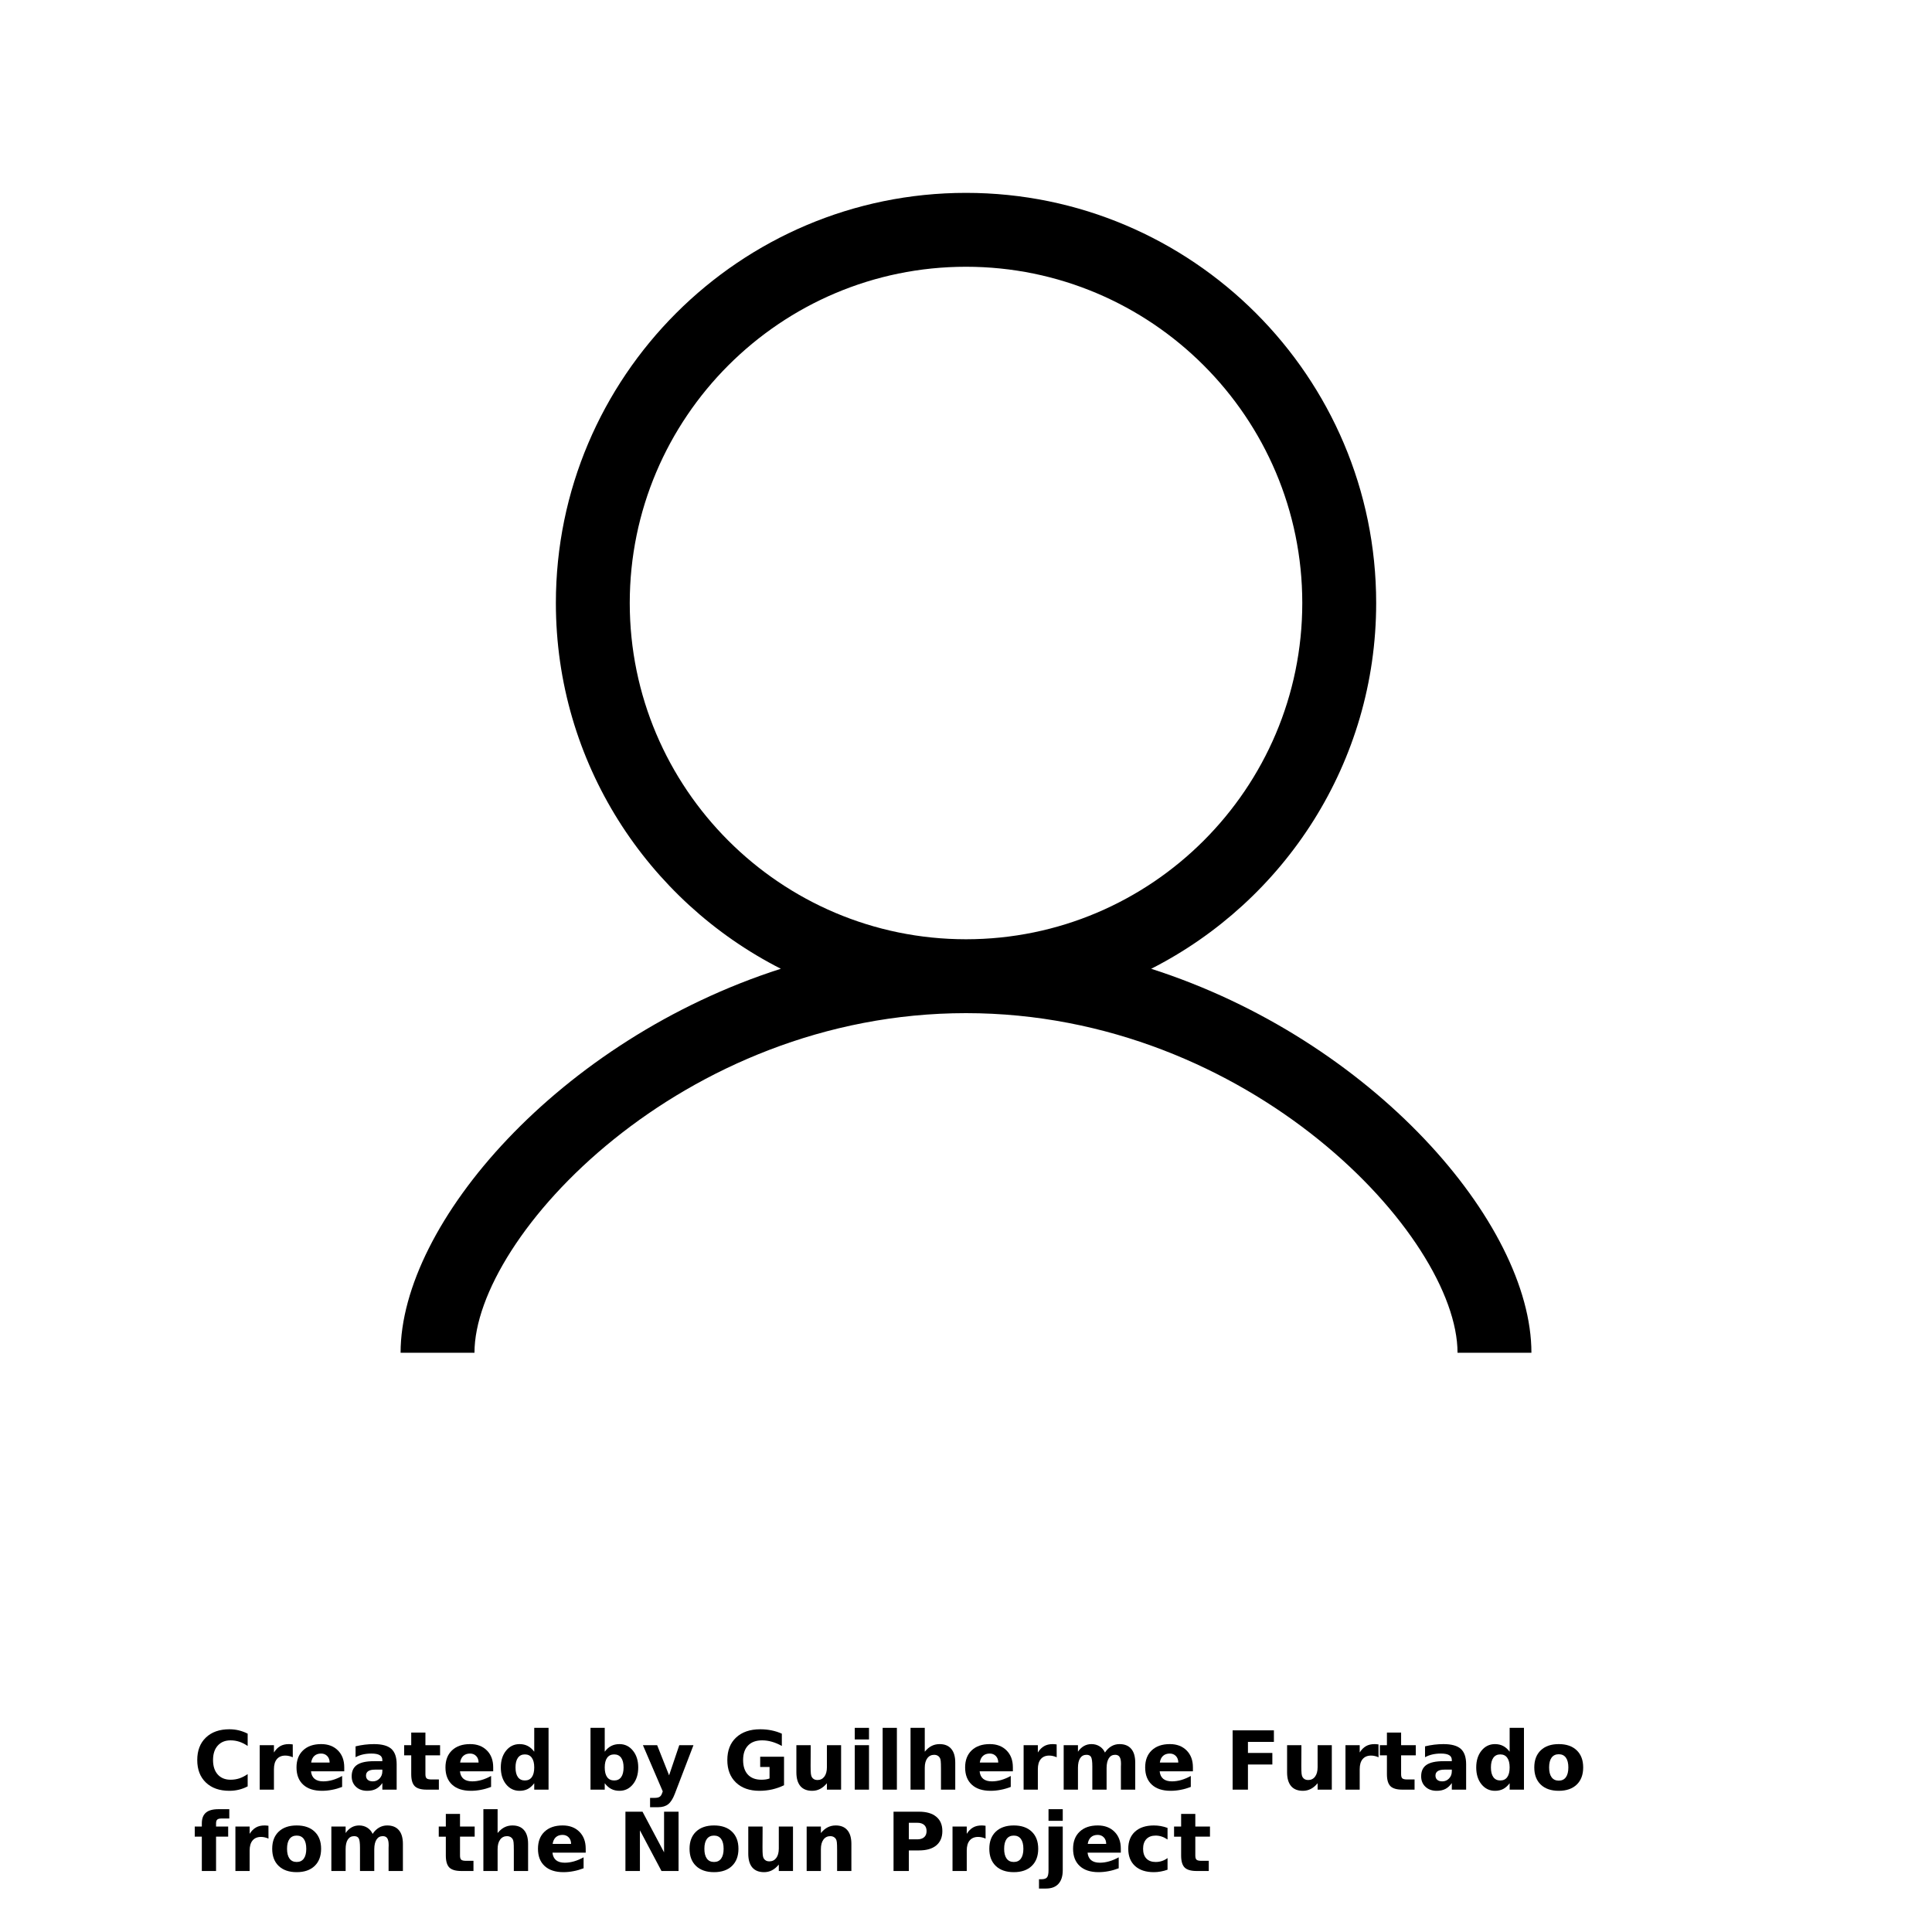
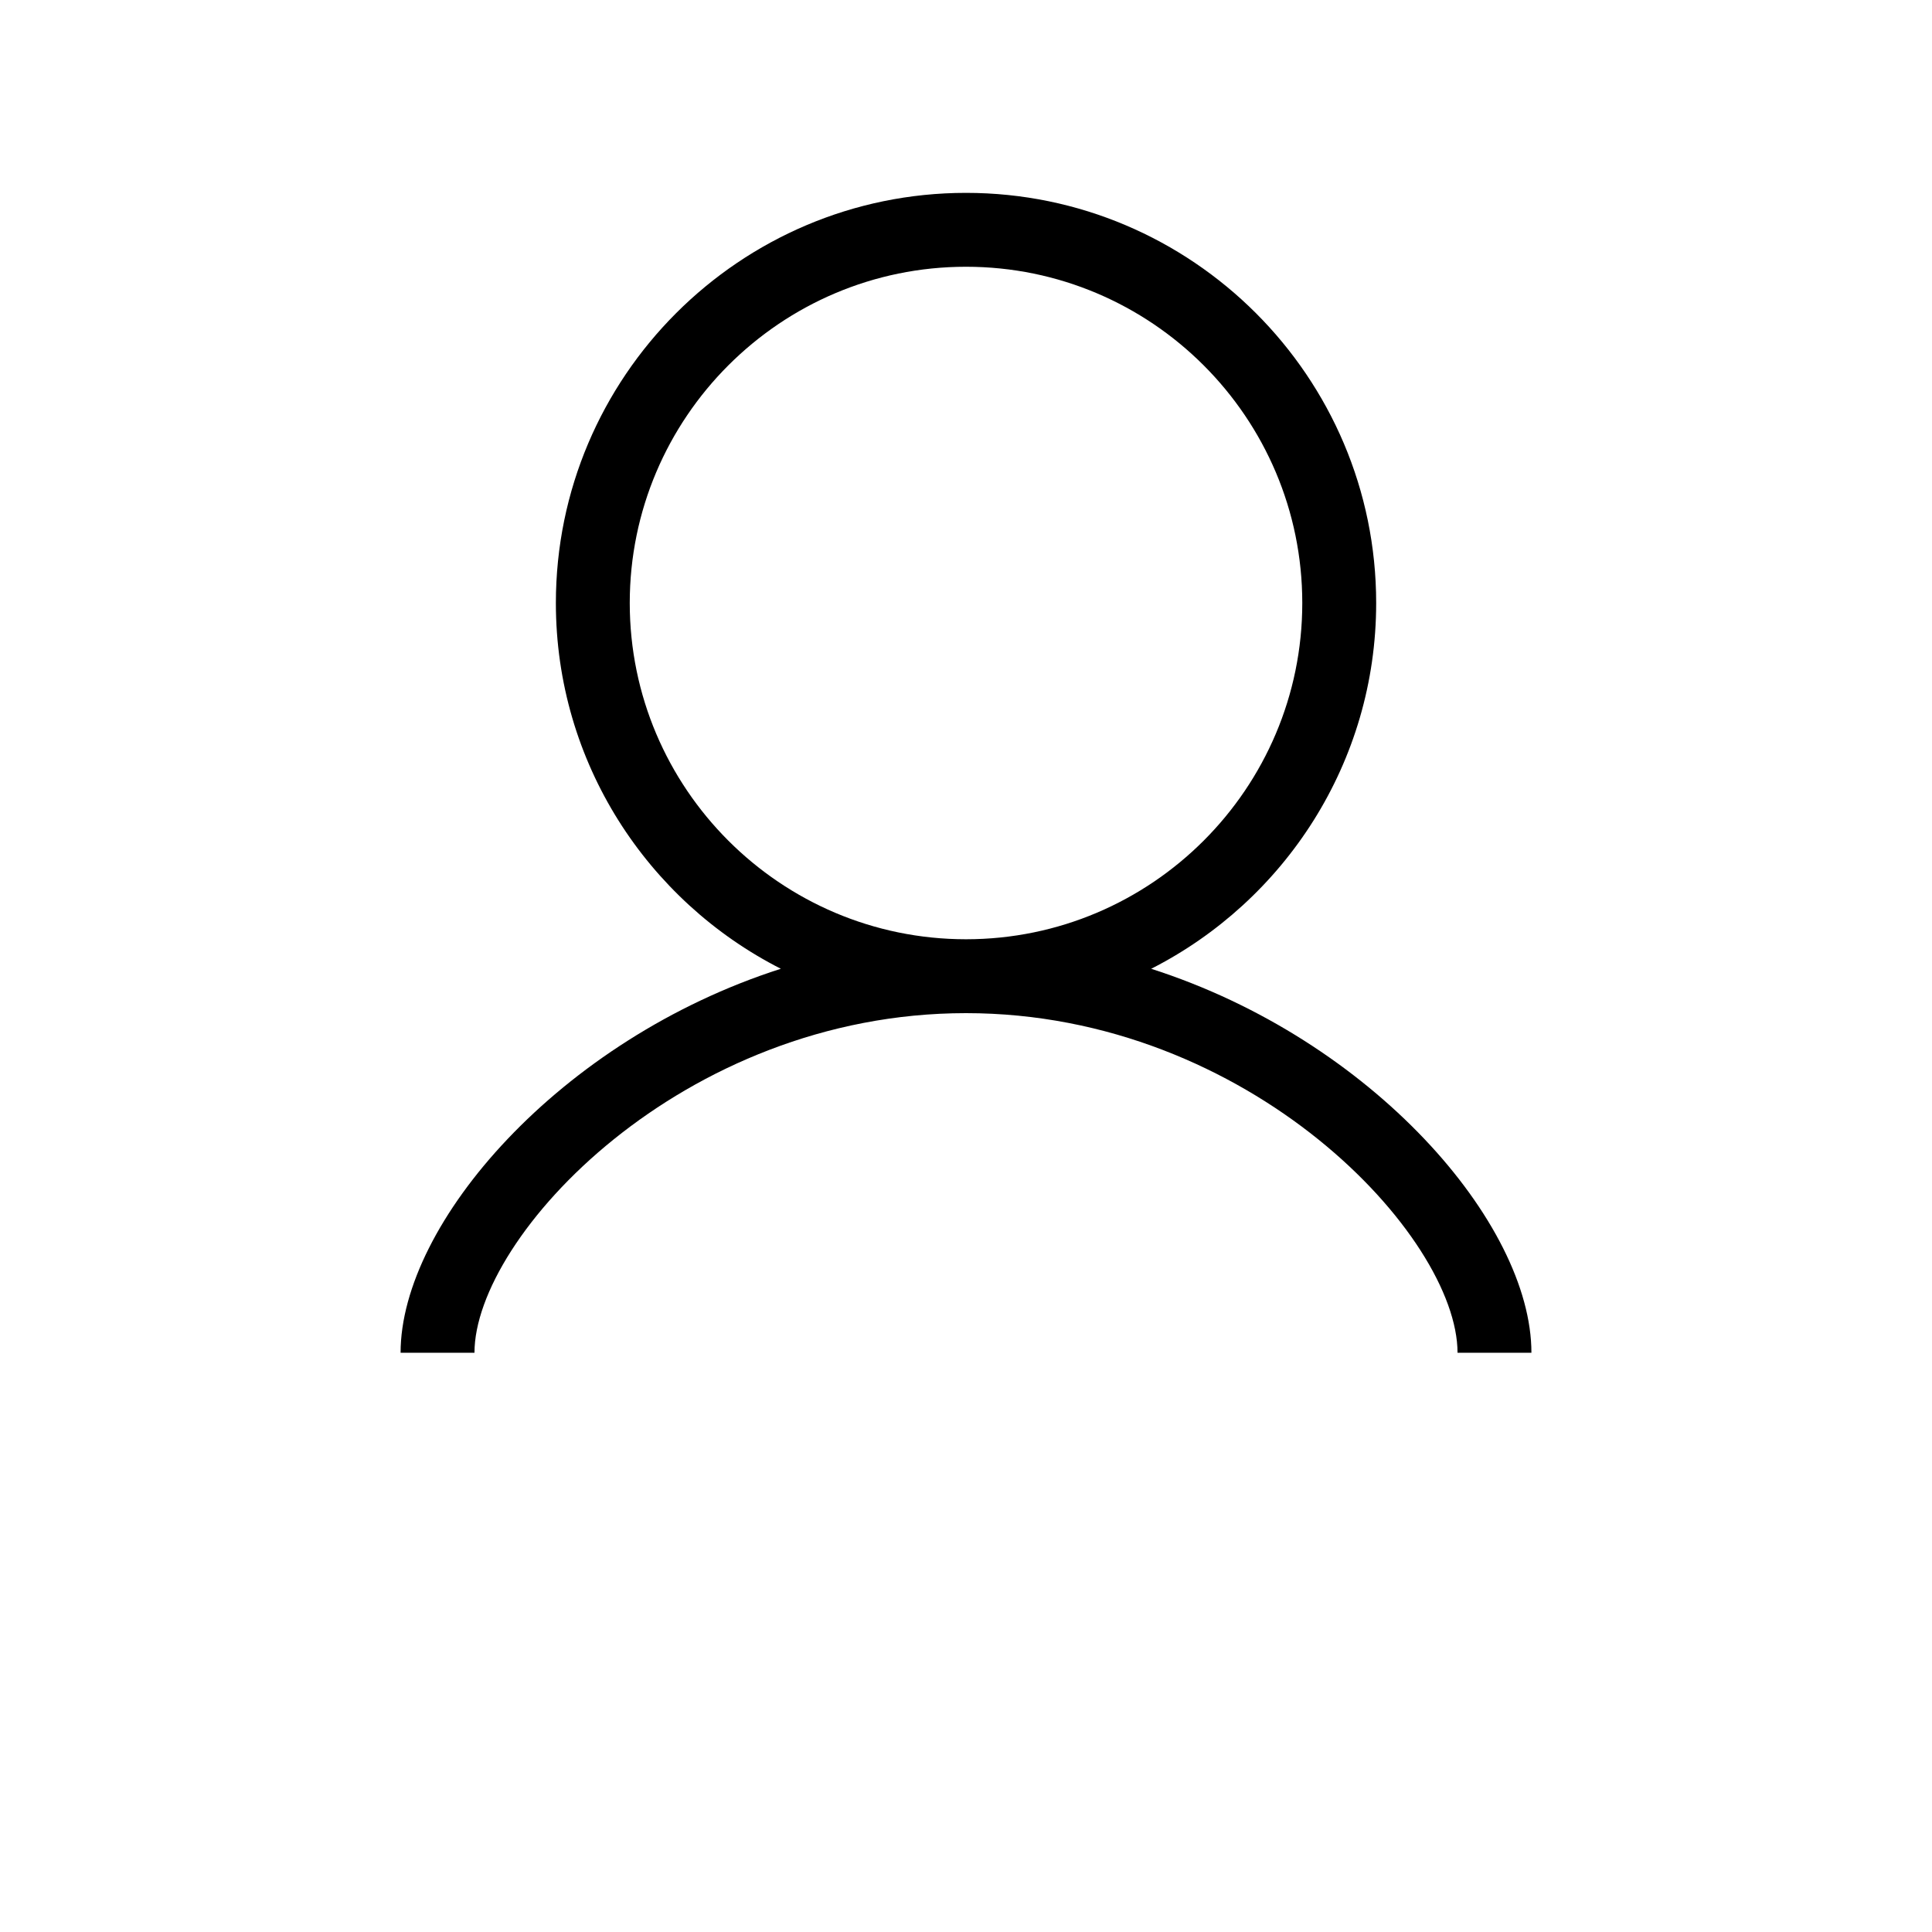
- <svg xmlns="http://www.w3.org/2000/svg" xmlns:xlink="http://www.w3.org/1999/xlink" width="700pt" height="700pt" version="1.1" viewBox="0 0 700 700">
-   <defs>
-     <symbol id="v" overflow="visible">
-       <path d="m19.734-1.188c-1.012 0.531-2.07 0.934-3.172 1.203-1.105 0.27-2.258 0.406-3.453 0.406-3.586 0-6.422-1-8.516-3-2.086-2-3.125-4.711-3.125-8.141 0-3.438 1.039-6.156 3.125-8.156 2.094-2 4.93-3 8.516-3 1.195 0 2.348 0.137 3.453 0.406 1.102 0.273 2.16 0.668 3.172 1.188v4.453c-1.023-0.695-2.031-1.207-3.031-1.531-1-0.332-2.055-0.5-3.156-0.5-1.969 0-3.523 0.637-4.656 1.906-1.137 1.262-1.703 3.008-1.703 5.234 0 2.219 0.566 3.965 1.703 5.234 1.133 1.262 2.688 1.891 4.656 1.891 1.102 0 2.156-0.16 3.156-0.484 1-0.332 2.008-0.848 3.031-1.547z" />
-     </symbol>
-     <symbol id="b" overflow="visible">
-       <path d="m14.453-11.734c-0.461-0.207-0.914-0.359-1.359-0.453-0.438-0.102-0.887-0.156-1.344-0.156-1.324 0-2.344 0.43-3.062 1.281-0.711 0.844-1.062 2.059-1.062 3.641v7.422h-5.156v-16.109h5.156v2.641c0.664-1.051 1.426-1.816 2.281-2.297 0.852-0.488 1.883-0.734 3.094-0.734 0.164 0 0.348 0.008 0.547 0.016 0.207 0.012 0.504 0.043 0.891 0.094z" />
-     </symbol>
-     <symbol id="a" overflow="visible">
-       <path d="m18.562-8.094v1.453h-12.047c0.125 1.211 0.562 2.121 1.312 2.734 0.75 0.605 1.797 0.906 3.141 0.906 1.082 0 2.191-0.16 3.328-0.484 1.133-0.32 2.301-0.812 3.5-1.469v3.969c-1.219 0.469-2.438 0.82-3.656 1.047-1.219 0.238-2.438 0.359-3.656 0.359-2.918 0-5.184-0.738-6.797-2.219-1.617-1.488-2.422-3.57-2.422-6.25 0-2.625 0.789-4.688 2.375-6.188 1.594-1.508 3.781-2.266 6.562-2.266 2.531 0 4.555 0.766 6.078 2.297 1.52 1.523 2.281 3.559 2.281 6.109zm-5.297-1.719c0-0.977-0.289-1.766-0.859-2.359-0.574-0.602-1.32-0.906-2.234-0.906-1 0-1.812 0.281-2.438 0.844-0.617 0.562-1 1.371-1.156 2.422z" />
-     </symbol>
-     <symbol id="g" overflow="visible">
-       <path d="m9.703-7.25c-1.074 0-1.887 0.184-2.438 0.547-0.543 0.367-0.812 0.902-0.812 1.609 0 0.656 0.219 1.172 0.656 1.547 0.438 0.367 1.047 0.547 1.828 0.547 0.969 0 1.781-0.348 2.438-1.047 0.664-0.695 1-1.566 1-2.609v-0.594zm7.859-1.938v9.188h-5.188v-2.391c-0.688 0.98-1.465 1.695-2.328 2.141-0.867 0.445-1.918 0.672-3.156 0.672-1.668 0-3.023-0.484-4.062-1.453-1.043-0.977-1.562-2.242-1.562-3.797 0-1.895 0.648-3.281 1.953-4.156 1.301-0.883 3.344-1.328 6.125-1.328h3.031v-0.406c0-0.812-0.324-1.406-0.969-1.781-0.637-0.383-1.637-0.578-3-0.578-1.105 0-2.133 0.109-3.078 0.328-0.949 0.219-1.836 0.555-2.656 1v-3.938c1.102-0.27 2.211-0.473 3.328-0.609 1.113-0.133 2.227-0.203 3.344-0.203 2.906 0 5 0.574 6.281 1.719 1.289 1.148 1.938 3.012 1.938 5.594z" />
-     </symbol>
-     <symbol id="c" overflow="visible">
-       <path d="m8.094-20.688v4.578h5.312v3.672h-5.312v6.844c0 0.75 0.148 1.258 0.453 1.516 0.301 0.262 0.891 0.391 1.766 0.391h2.656v3.688h-4.422c-2.031 0-3.477-0.422-4.328-1.266-0.844-0.852-1.266-2.297-1.266-4.328v-6.844h-2.562v-3.672h2.562v-4.578z" />
-     </symbol>
-     <symbol id="f" overflow="visible">
-       <path d="m13.438-13.75v-8.641h5.188v22.391h-5.188v-2.328c-0.711 0.949-1.492 1.648-2.344 2.094-0.855 0.438-1.844 0.656-2.969 0.656-1.98 0-3.609-0.785-4.891-2.359-1.273-1.582-1.906-3.617-1.906-6.109 0-2.477 0.633-4.504 1.906-6.078 1.281-1.582 2.91-2.375 4.891-2.375 1.113 0 2.098 0.227 2.953 0.672 0.863 0.438 1.648 1.133 2.359 2.078zm-3.391 10.422c1.102 0 1.941-0.398 2.516-1.203 0.582-0.801 0.875-1.973 0.875-3.516 0-1.531-0.293-2.695-0.875-3.5-0.574-0.812-1.414-1.219-2.516-1.219-1.094 0-1.934 0.406-2.516 1.219-0.586 0.805-0.875 1.969-0.875 3.5 0 1.543 0.289 2.715 0.875 3.516 0.582 0.805 1.422 1.203 2.516 1.203z" />
-     </symbol>
-     <symbol id="l" overflow="visible">
-       <path d="m11.047-3.328c1.102 0 1.945-0.398 2.531-1.203 0.582-0.801 0.875-1.973 0.875-3.516 0-1.531-0.293-2.695-0.875-3.5-0.586-0.812-1.43-1.219-2.531-1.219-1.105 0-1.953 0.406-2.547 1.219-0.586 0.812-0.875 1.98-0.875 3.5 0 1.531 0.289 2.703 0.875 3.516 0.594 0.805 1.441 1.203 2.547 1.203zm-3.422-10.422c0.707-0.945 1.492-1.641 2.359-2.078 0.863-0.445 1.859-0.672 2.984-0.672 1.977 0 3.602 0.793 4.875 2.375 1.281 1.574 1.922 3.602 1.922 6.078 0 2.492-0.641 4.527-1.922 6.109-1.273 1.574-2.898 2.359-4.875 2.359-1.125 0-2.121-0.227-2.984-0.672-0.867-0.445-1.652-1.141-2.359-2.078v2.328h-5.156v-22.391h5.156z" />
-     </symbol>
-     <symbol id="k" overflow="visible">
-       <path d="m0.359-16.109h5.156l4.328 10.922 3.688-10.922h5.141l-6.766 17.641c-0.688 1.789-1.484 3.039-2.391 3.75-0.906 0.719-2.106 1.078-3.594 1.078h-2.969v-3.375h1.609c0.875 0 1.508-0.141 1.906-0.422 0.395-0.281 0.703-0.781 0.922-1.5l0.156-0.438z" />
-     </symbol>
-     <symbol id="j" overflow="visible">
-       <path d="m22.016-1.594c-1.387 0.668-2.824 1.172-4.312 1.516-1.48 0.332-3.012 0.5-4.594 0.5-3.586 0-6.422-1-8.516-3-2.086-2-3.125-4.711-3.125-8.141 0-3.469 1.062-6.191 3.188-8.172 2.133-1.988 5.051-2.984 8.75-2.984 1.426 0 2.797 0.137 4.109 0.406 1.312 0.273 2.547 0.668 3.703 1.188v4.453c-1.199-0.676-2.391-1.18-3.578-1.516-1.18-0.344-2.359-0.516-3.547-0.516-2.211 0-3.914 0.621-5.109 1.859-1.199 1.23-1.797 2.992-1.797 5.281 0 2.273 0.57 4.027 1.719 5.266 1.156 1.242 2.797 1.859 4.922 1.859 0.57 0 1.102-0.035 1.594-0.109 0.5-0.07 0.945-0.188 1.344-0.344v-4.172h-3.391v-3.703h8.641z" />
-     </symbol>
-     <symbol id="e" overflow="visible">
-       <path d="m2.297-6.281v-9.828h5.188v1.609c0 0.875-0.008 1.977-0.016 3.297-0.012 1.312-0.016 2.188-0.016 2.625 0 1.293 0.031 2.227 0.094 2.797 0.07 0.574 0.191 0.992 0.359 1.25 0.207 0.336 0.477 0.594 0.812 0.781 0.344 0.18 0.738 0.266 1.188 0.266 1.07 0 1.914-0.41 2.531-1.234 0.613-0.82 0.922-1.969 0.922-3.438v-7.953h5.141v16.109h-5.141v-2.328c-0.781 0.938-1.609 1.633-2.484 2.078-0.867 0.445-1.82 0.672-2.859 0.672-1.867 0-3.289-0.566-4.266-1.703-0.969-1.145-1.453-2.812-1.453-5z" />
-     </symbol>
-     <symbol id="u" overflow="visible">
-       <path d="m2.469-16.109h5.156v16.109h-5.156zm0-6.281h5.156v4.203h-5.156z" />
-     </symbol>
-     <symbol id="t" overflow="visible">
-       <path d="m2.469-22.391h5.156v22.391h-5.156z" />
-     </symbol>
-     <symbol id="i" overflow="visible">
-       <path d="m18.672-9.812v9.812h-5.172v-7.484c0-1.406-0.031-2.375-0.094-2.906s-0.172-0.914-0.328-1.156c-0.199-0.344-0.477-0.609-0.828-0.797-0.344-0.188-0.734-0.281-1.172-0.281-1.074 0-1.918 0.418-2.531 1.25-0.617 0.836-0.922 1.984-0.922 3.453v7.922h-5.156v-22.391h5.156v8.641c0.781-0.945 1.602-1.641 2.469-2.078 0.875-0.445 1.844-0.672 2.906-0.672 1.852 0 3.258 0.574 4.219 1.719 0.969 1.137 1.453 2.793 1.453 4.969z" />
-     </symbol>
-     <symbol id="h" overflow="visible">
-       <path d="m17.406-13.438c0.656-1 1.43-1.758 2.328-2.281 0.895-0.52 1.879-0.781 2.953-0.781 1.852 0 3.266 0.574 4.234 1.719 0.969 1.137 1.453 2.793 1.453 4.969v9.812h-5.188v-8.406c0.008-0.125 0.016-0.254 0.016-0.391 0.008-0.133 0.016-0.328 0.016-0.578 0-1.133-0.168-1.957-0.5-2.469-0.336-0.52-0.875-0.781-1.625-0.781-0.98 0-1.734 0.406-2.266 1.219-0.531 0.805-0.809 1.969-0.828 3.5v7.906h-5.172v-8.406c0-1.781-0.156-2.926-0.469-3.438-0.305-0.52-0.852-0.781-1.641-0.781-0.992 0-1.758 0.406-2.297 1.219-0.531 0.812-0.797 1.977-0.797 3.484v7.922h-5.172v-16.109h5.172v2.359c0.633-0.914 1.359-1.602 2.172-2.062 0.82-0.457 1.727-0.688 2.719-0.688 1.113 0 2.098 0.273 2.953 0.812 0.852 0.531 1.5 1.281 1.938 2.25z" />
-     </symbol>
-     <symbol id="s" overflow="visible">
-       <path d="m2.703-21.484h14.953v4.188h-9.406v4h8.844v4.188h-8.844v9.109h-5.547z" />
-     </symbol>
-     <symbol id="d" overflow="visible">
-       <path d="m10.141-12.828c-1.137 0-2.008 0.414-2.609 1.234-0.594 0.824-0.891 2.008-0.891 3.547 0 1.543 0.297 2.727 0.891 3.547 0.602 0.824 1.473 1.234 2.609 1.234 1.125 0 1.984-0.41 2.578-1.234 0.594-0.82 0.891-2.004 0.891-3.547 0-1.539-0.297-2.723-0.891-3.547-0.594-0.82-1.453-1.234-2.578-1.234zm0-3.672c2.769 0 4.938 0.75 6.5 2.25 1.562 1.492 2.344 3.559 2.344 6.203 0 2.648-0.781 4.719-2.344 6.219s-3.731 2.25-6.5 2.25c-2.781 0-4.961-0.75-6.531-2.25-1.562-1.5-2.344-3.57-2.344-6.219 0-2.644 0.781-4.711 2.344-6.203 1.57-1.5 3.75-2.25 6.531-2.25z" />
-     </symbol>
-     <symbol id="r" overflow="visible">
-       <path d="m13.078-22.391v3.375h-2.844c-0.73 0-1.242 0.137-1.531 0.406-0.281 0.262-0.422 0.719-0.422 1.375v1.125h4.391v3.672h-4.391v12.438h-5.156v-12.438h-2.562v-3.672h2.562v-1.125c0-1.758 0.488-3.055 1.469-3.891 0.977-0.844 2.492-1.266 4.547-1.266z" />
-     </symbol>
-     <symbol id="q" overflow="visible">
-       <path d="m2.703-21.484h6.188l7.812 14.734v-14.734h5.25v21.484h-6.188l-7.812-14.734v14.734h-5.25z" />
-     </symbol>
-     <symbol id="p" overflow="visible">
-       <path d="m18.672-9.812v9.812h-5.172v-7.516c0-1.383-0.031-2.344-0.094-2.875s-0.172-0.914-0.328-1.156c-0.199-0.344-0.477-0.609-0.828-0.797-0.344-0.188-0.734-0.281-1.172-0.281-1.074 0-1.918 0.418-2.531 1.25-0.617 0.836-0.922 1.984-0.922 3.453v7.922h-5.156v-16.109h5.156v2.359c0.781-0.945 1.602-1.641 2.469-2.078 0.875-0.445 1.844-0.672 2.906-0.672 1.852 0 3.258 0.574 4.219 1.719 0.969 1.137 1.453 2.793 1.453 4.969z" />
-     </symbol>
-     <symbol id="o" overflow="visible">
-       <path d="m2.703-21.484h9.203c2.727 0 4.82 0.609 6.281 1.828 1.469 1.211 2.203 2.938 2.203 5.188s-0.734 3.984-2.203 5.203c-1.461 1.211-3.555 1.812-6.281 1.812h-3.656v7.453h-5.547zm5.547 4.016v6h3.062c1.07 0 1.898-0.258 2.484-0.781 0.582-0.52 0.875-1.258 0.875-2.219 0-0.969-0.293-1.707-0.875-2.219-0.586-0.52-1.414-0.781-2.484-0.781z" />
-     </symbol>
-     <symbol id="n" overflow="visible">
-       <path d="m2.469-16.109h5.156v15.828c0 2.156-0.523 3.801-1.562 4.938-1.031 1.133-2.531 1.703-4.5 1.703h-2.547v-3.375h0.891c0.977 0 1.648-0.227 2.016-0.672 0.363-0.438 0.547-1.305 0.547-2.594zm0-6.281h5.156v4.203h-5.156z" />
-     </symbol>
-     <symbol id="m" overflow="visible">
-       <path d="m15.5-15.609v4.203c-0.699-0.477-1.402-0.832-2.109-1.062-0.711-0.238-1.445-0.359-2.203-0.359-1.438 0-2.559 0.422-3.359 1.266-0.793 0.844-1.188 2.016-1.188 3.516 0 1.512 0.395 2.688 1.188 3.531 0.801 0.836 1.922 1.25 3.359 1.25 0.812 0 1.578-0.117 2.297-0.359 0.727-0.238 1.398-0.594 2.016-1.062v4.219c-0.812 0.293-1.637 0.508-2.469 0.656-0.824 0.156-1.652 0.234-2.484 0.234-2.906 0-5.184-0.742-6.828-2.234-1.637-1.5-2.453-3.578-2.453-6.234s0.816-4.727 2.453-6.219c1.645-1.488 3.922-2.234 6.828-2.234 0.844 0 1.676 0.074 2.5 0.219 0.82 0.148 1.641 0.371 2.453 0.672z" />
-     </symbol>
-   </defs>
+ <svg xmlns="http://www.w3.org/2000/svg" fill="currentColor" width="500pt" height="500pt" version="1.1" viewBox="0 0 700 700">
  <g>
    <path d="m349.99 367.08c102.89 0 178.1 80.93 178.1 123.05h26.773c0-46.863-57.609-113.45-137.77-139.12 48.312-24.559 81.52-74.723 81.52-132.53 0-81.938-66.668-148.6-148.61-148.6-81.93 0-148.6 66.664-148.6 148.6 0 57.797 33.191 107.96 81.508 132.52-80.152 25.676-137.77 92.266-137.77 139.13h26.77c0-42.125 75.203-123.05 178.08-123.05zm-121.82-148.6c0-67.176 54.648-121.83 121.83-121.83 67.176 0 121.84 54.648 121.84 121.83 0 67.184-54.664 121.83-121.84 121.83s-121.83-54.648-121.83-121.83z" />
-     <use x="70" y="648.422" xlink:href="#v" />
-     <use x="91.629" y="648.422" xlink:href="#b" />
-     <use x="106.164" y="648.422" xlink:href="#a" />
-     <use x="126.156" y="648.422" xlink:href="#g" />
-     <use x="146.043" y="648.422" xlink:href="#c" />
-     <use x="160.133" y="648.422" xlink:href="#a" />
-     <use x="180.125" y="648.422" xlink:href="#f" />
-     <use x="211.48" y="648.422" xlink:href="#l" />
-     <use x="232.582" y="648.422" xlink:href="#k" />
-     <use x="262.055" y="648.422" xlink:href="#j" />
-     <use x="286.246" y="648.422" xlink:href="#e" />
-     <use x="307.23" y="648.422" xlink:href="#u" />
-     <use x="317.332" y="648.422" xlink:href="#t" />
-     <use x="327.434" y="648.422" xlink:href="#i" />
-     <use x="348.418" y="648.422" xlink:href="#a" />
-     <use x="368.406" y="648.422" xlink:href="#b" />
-     <use x="382.941" y="648.422" xlink:href="#h" />
-     <use x="413.652" y="648.422" xlink:href="#a" />
-     <use x="443.902" y="648.422" xlink:href="#s" />
-     <use x="464.039" y="648.422" xlink:href="#e" />
-     <use x="485.02" y="648.422" xlink:href="#b" />
-     <use x="499.555" y="648.422" xlink:href="#c" />
-     <use x="513.645" y="648.422" xlink:href="#g" />
-     <use x="533.535" y="648.422" xlink:href="#f" />
-     <use x="554.633" y="648.422" xlink:href="#d" />
-     <use x="70" y="677.895" xlink:href="#r" />
-     <use x="82.824" y="677.895" xlink:href="#b" />
-     <use x="97.359" y="677.895" xlink:href="#d" />
-     <use x="117.605" y="677.895" xlink:href="#h" />
-     <use x="158.578" y="677.895" xlink:href="#c" />
-     <use x="172.668" y="677.895" xlink:href="#i" />
-     <use x="193.652" y="677.895" xlink:href="#a" />
-     <use x="223.902" y="677.895" xlink:href="#q" />
-     <use x="248.57" y="677.895" xlink:href="#d" />
-     <use x="268.816" y="677.895" xlink:href="#e" />
-     <use x="289.801" y="677.895" xlink:href="#p" />
-     <use x="321.043" y="677.895" xlink:href="#o" />
-     <use x="342.645" y="677.895" xlink:href="#b" />
-     <use x="357.18" y="677.895" xlink:href="#d" />
-     <use x="377.43" y="677.895" xlink:href="#n" />
-     <use x="387.531" y="677.895" xlink:href="#a" />
-     <use x="407.523" y="677.895" xlink:href="#m" />
-     <use x="424.992" y="677.895" xlink:href="#c" />
  </g>
</svg>
